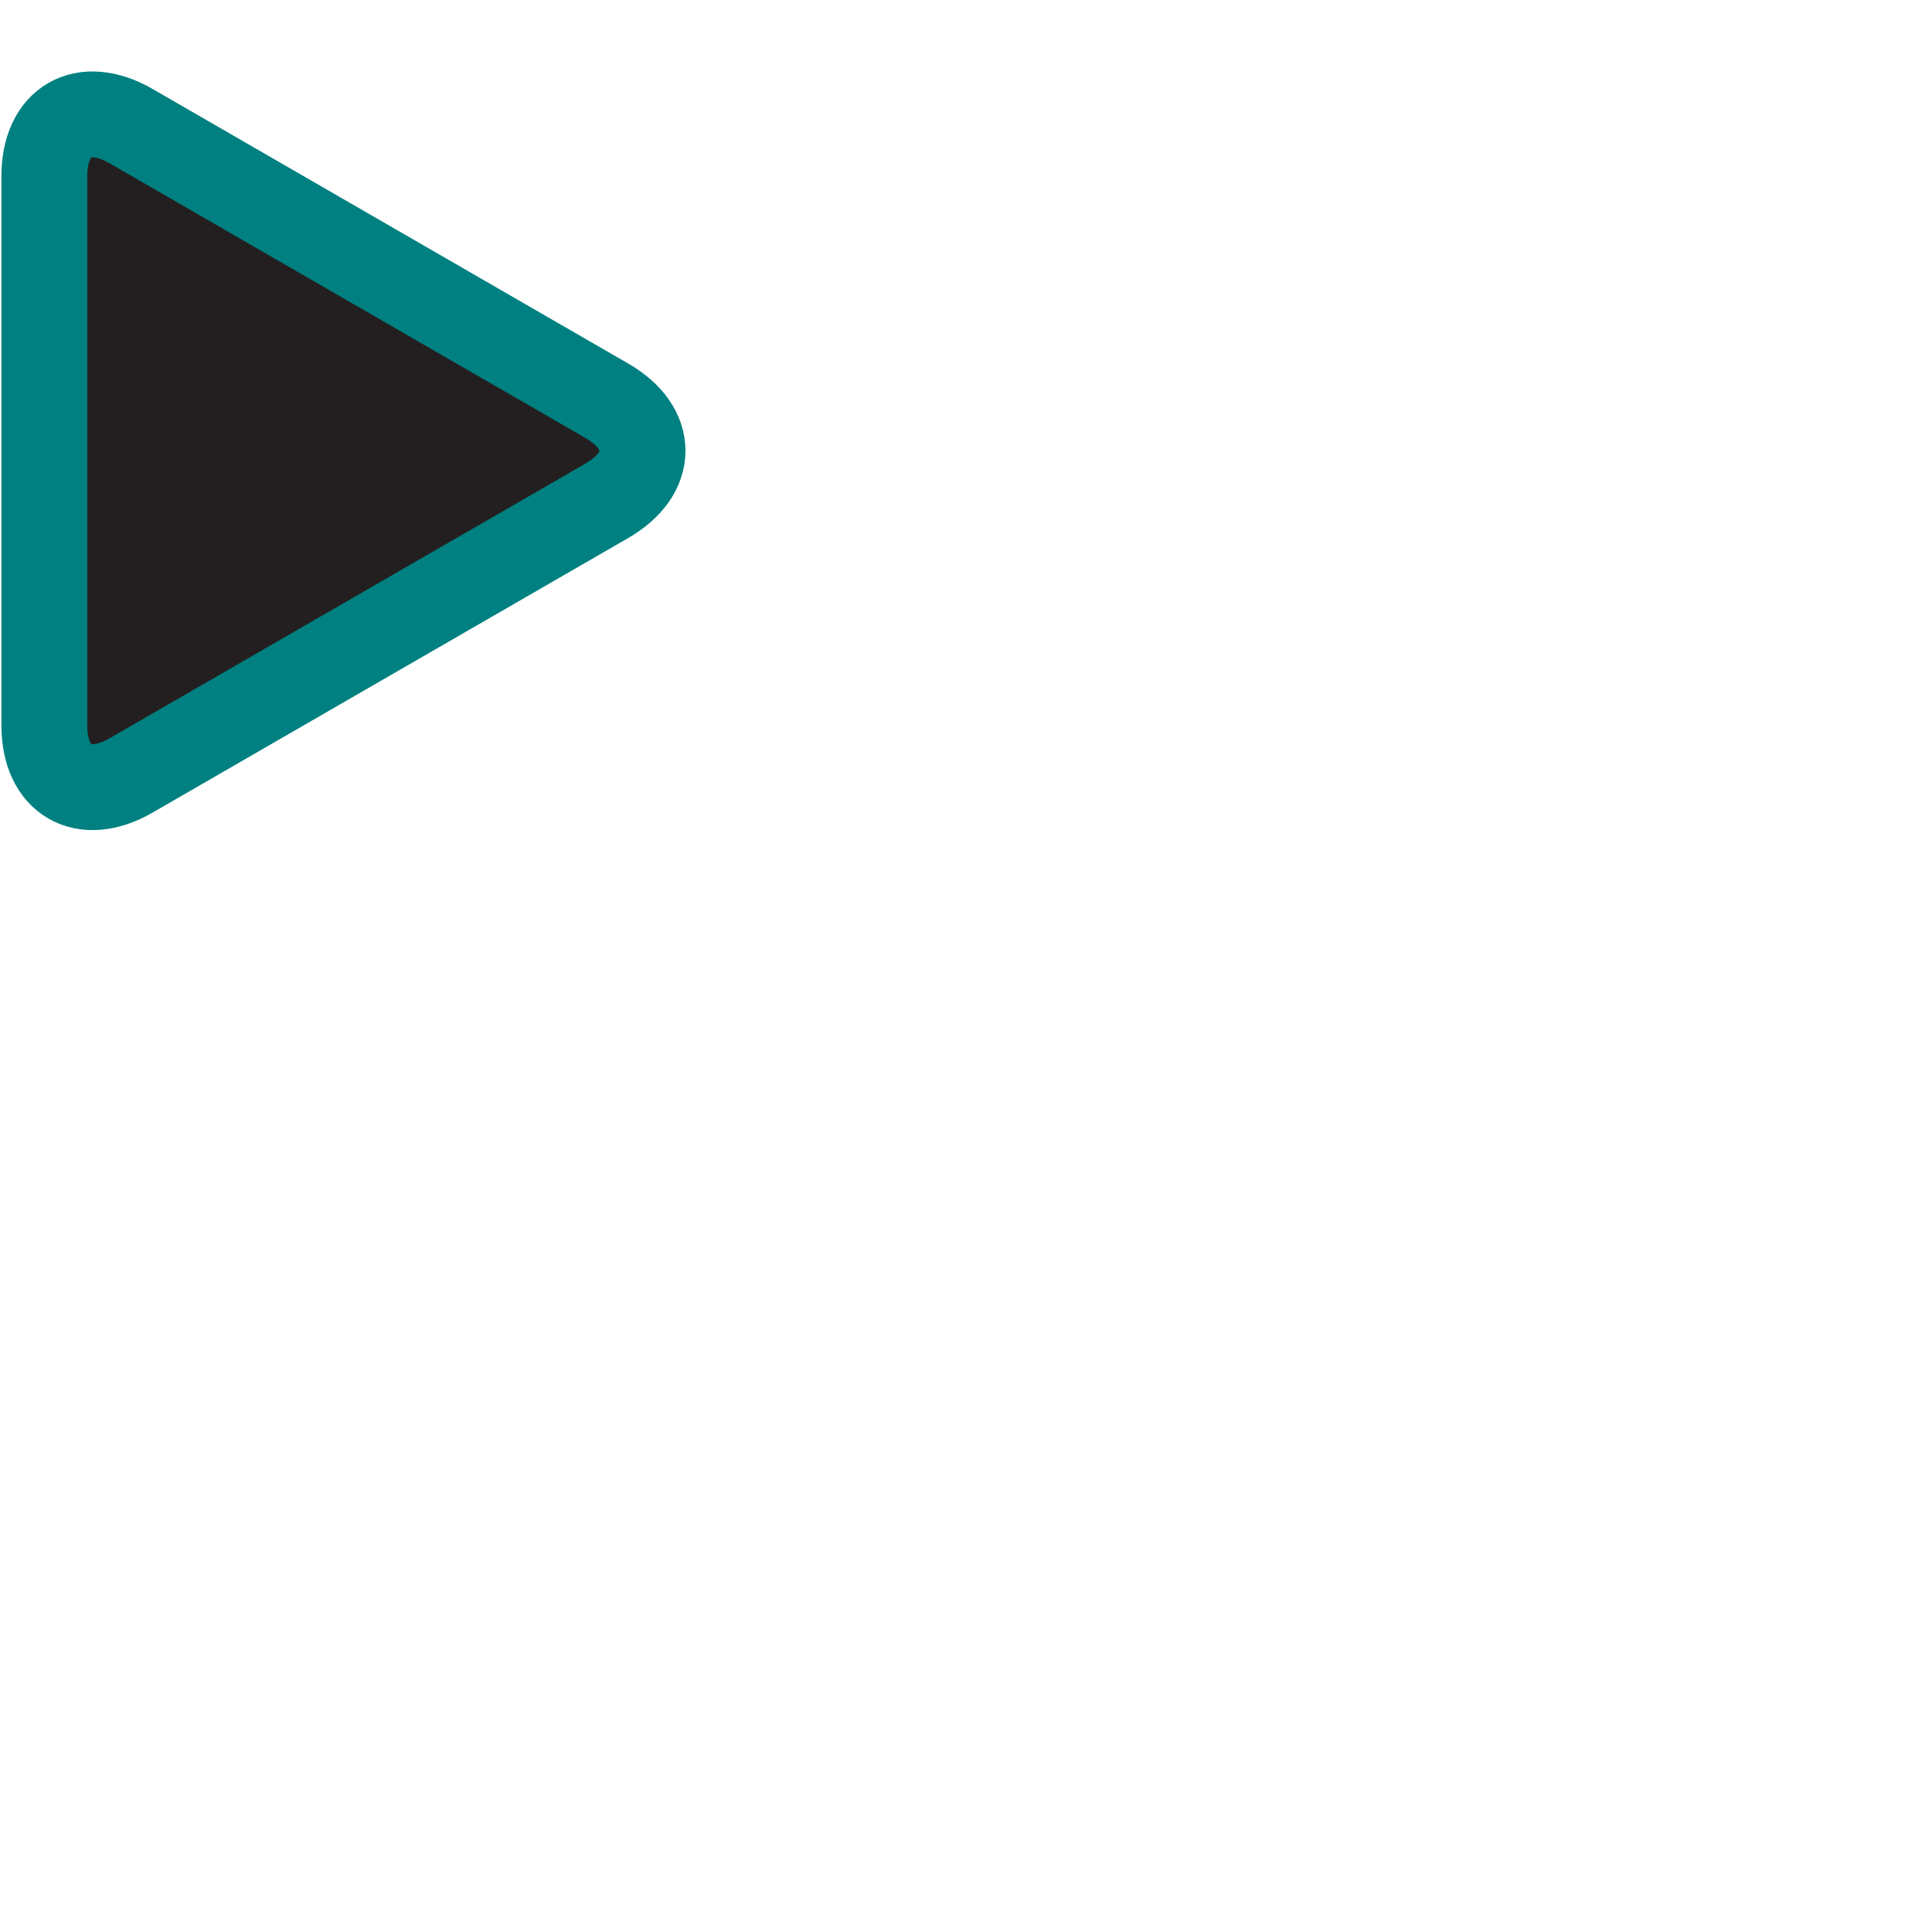
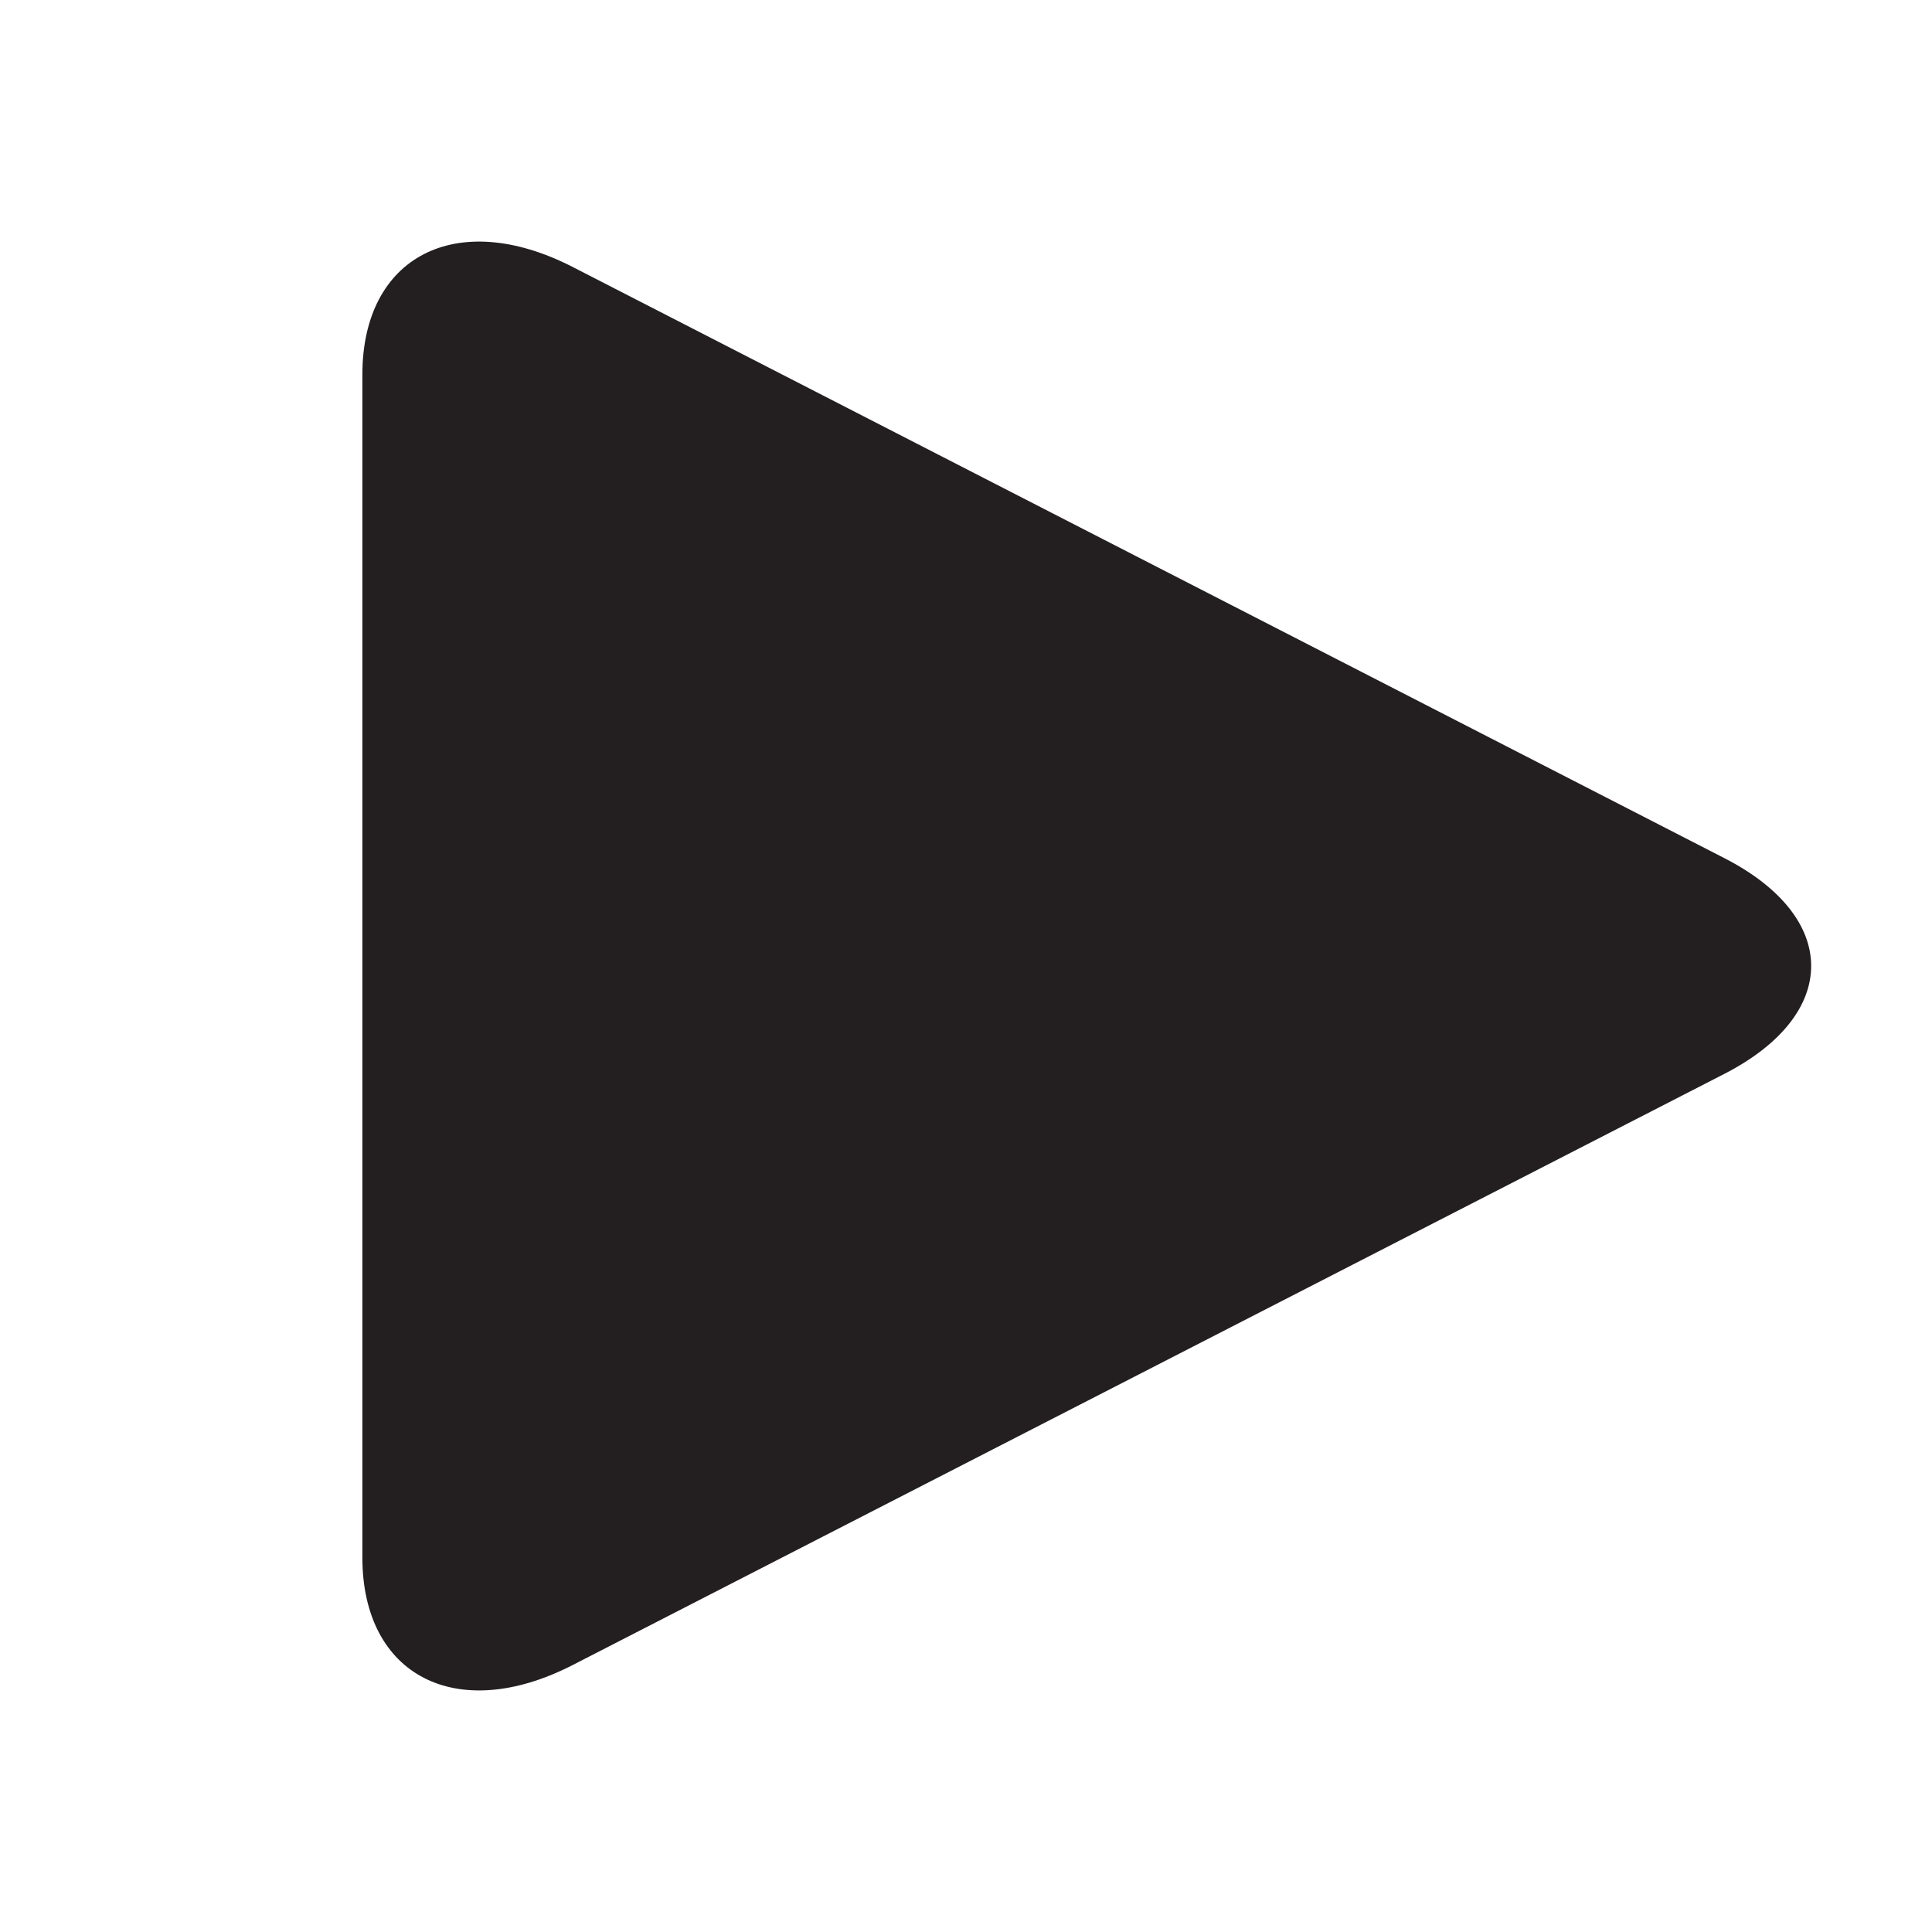
- <svg xmlns="http://www.w3.org/2000/svg" version="1.1" id="Layer_1" x="0px" y="0px" width="70px" height="70px" viewBox="0 0 45 40" enable-background="new 0 0 70 70" xml:space="preserve">
-   <path id="Play" fill="#231F20" stroke="teal" stroke-width="2" d="M1.033,1.602c0-1.28,0.906-1.804,2.019-1.165l11.083,6.398c1.108,0.641,1.108,1.687,0,2.329  L3.052,15.562c-1.11,0.639-2.019,0.115-2.019-1.166V1.602z" />
+ <svg xmlns="http://www.w3.org/2000/svg" version="1.1" id="Layer_1" x="0px" y="0px" width="16px" height="16px" viewBox="-5.5 796.5 16 16" enable-background="new -5.5 796.5 16 16" xml:space="preserve">
+   <path id="Play" fill="#231F20" d="M-2.499,799.602c0-0.98,0.78-1.382,1.738-0.893l9.544,4.899c0.955,0.491,0.955,1.292,0,1.784  l-9.544,4.899c-0.956,0.489-1.738,0.088-1.738-0.893V799.602z" />
</svg>
